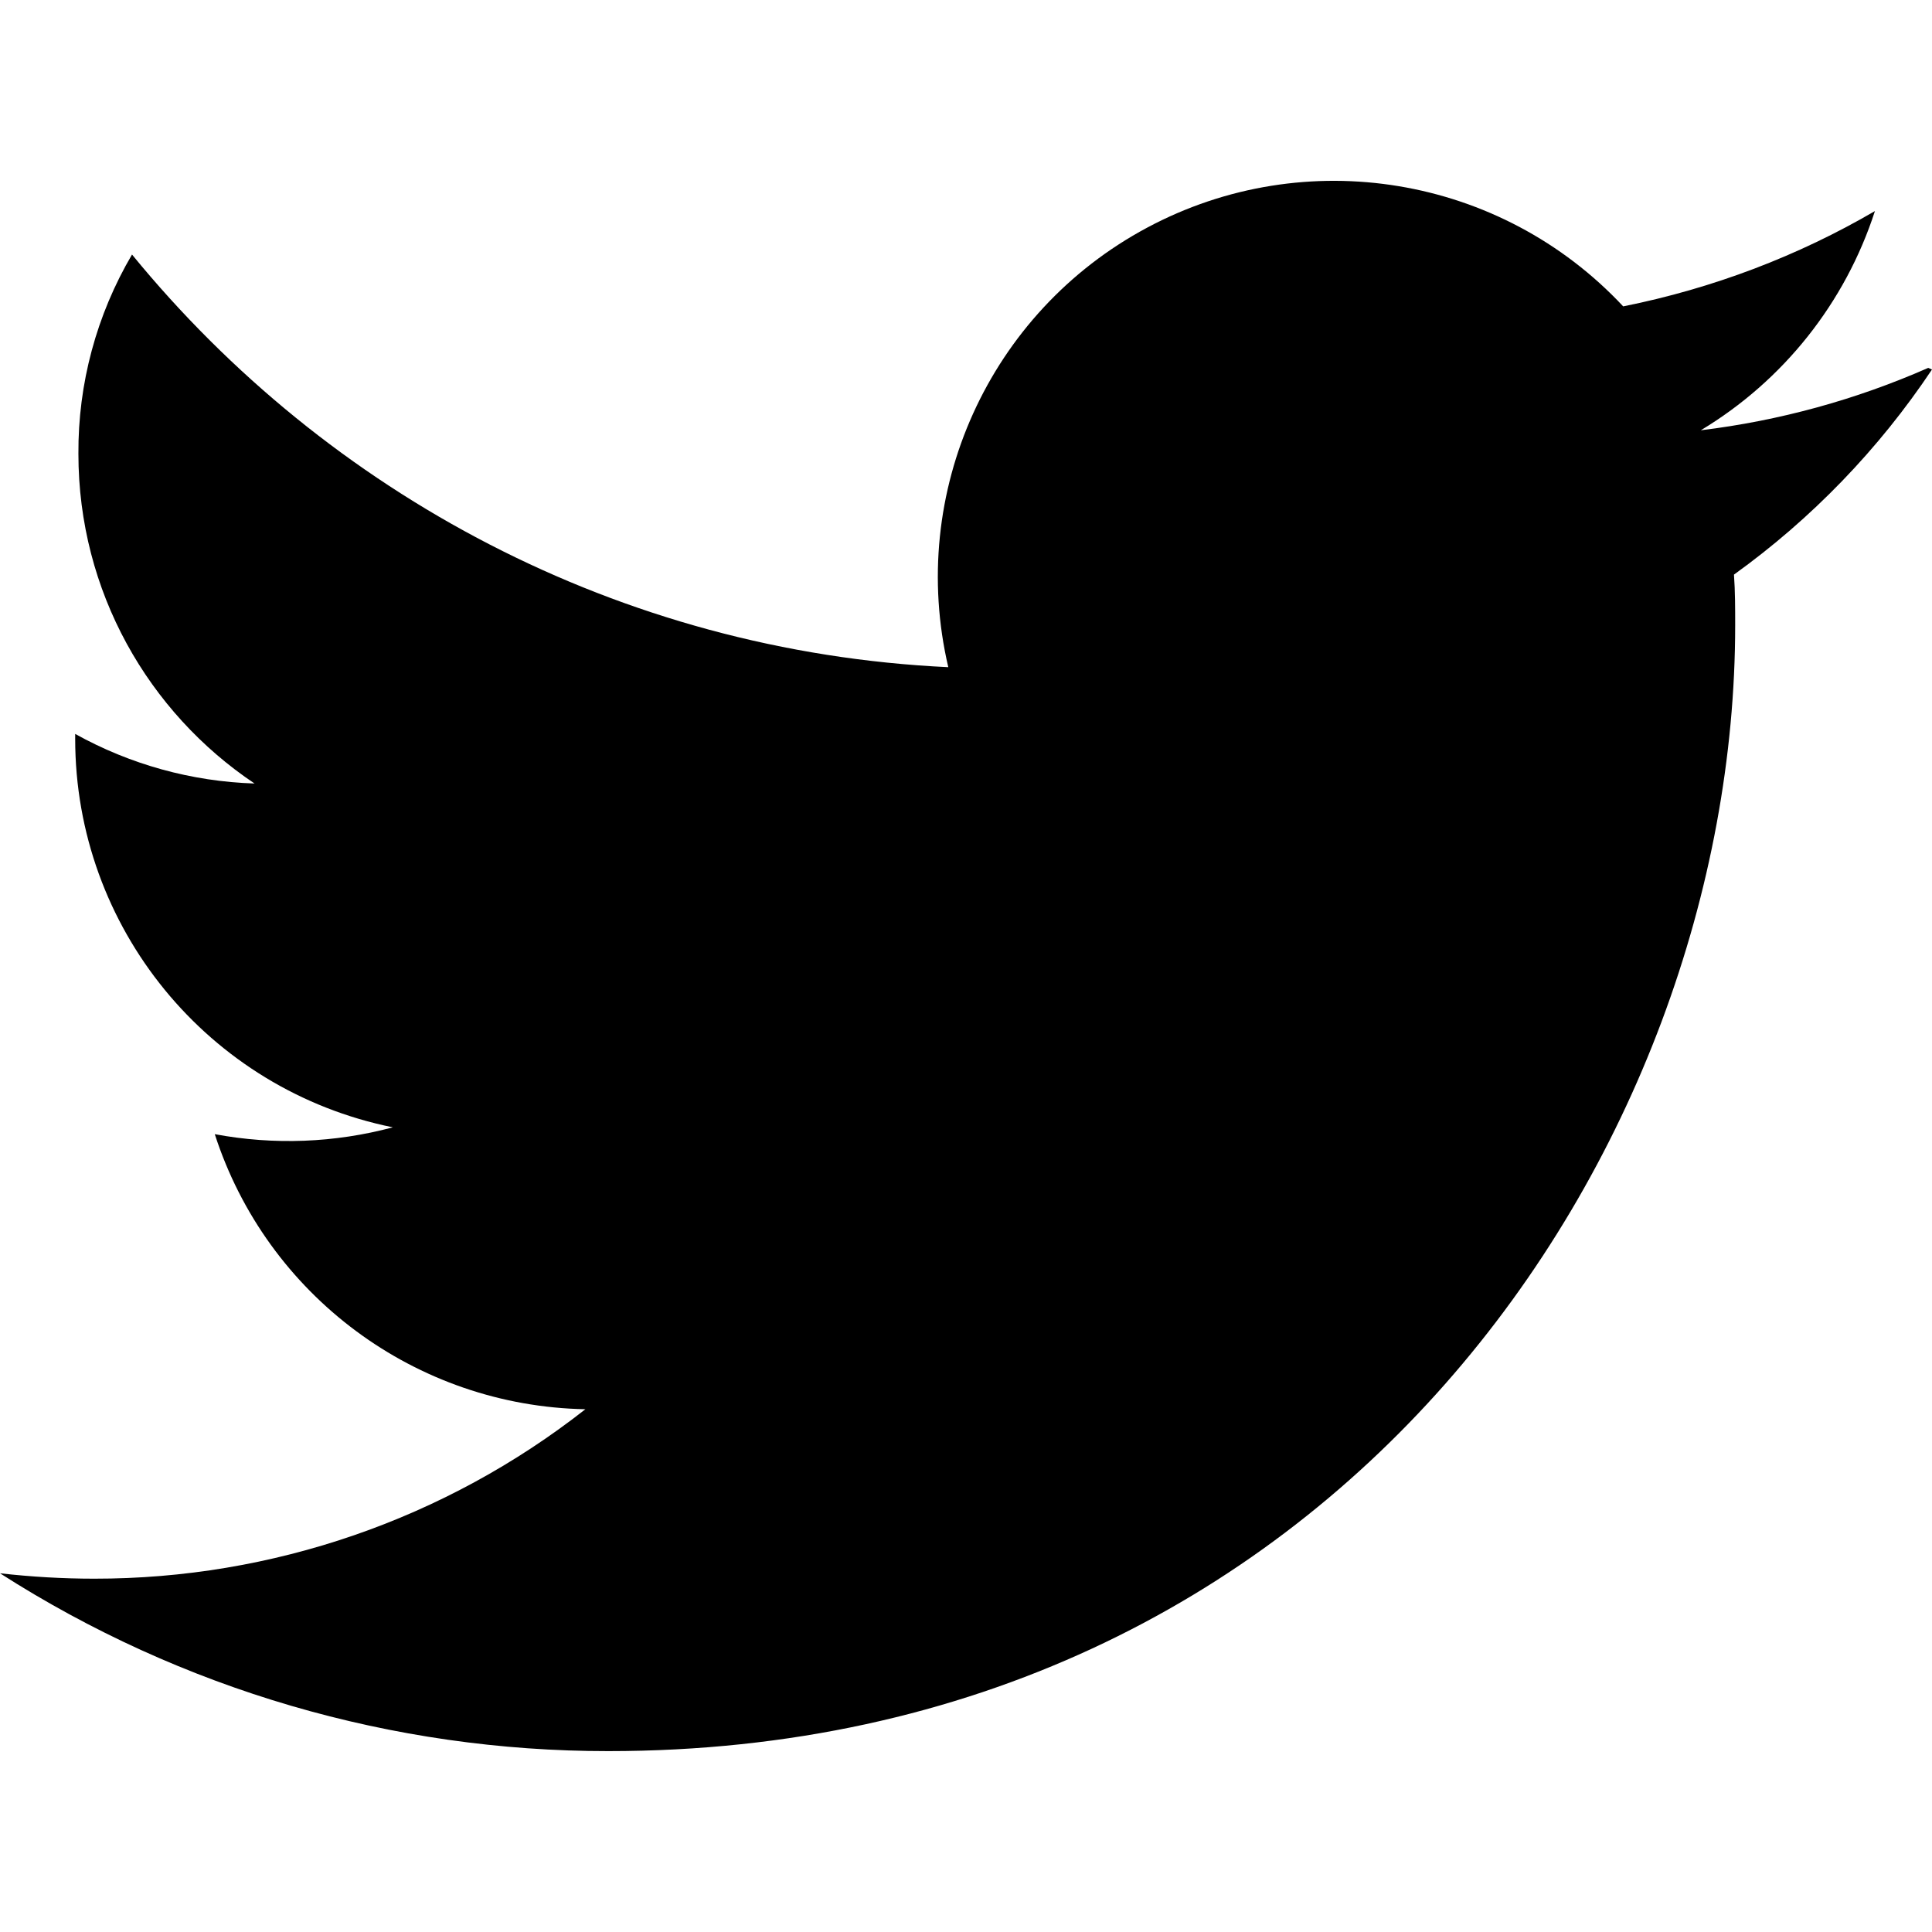
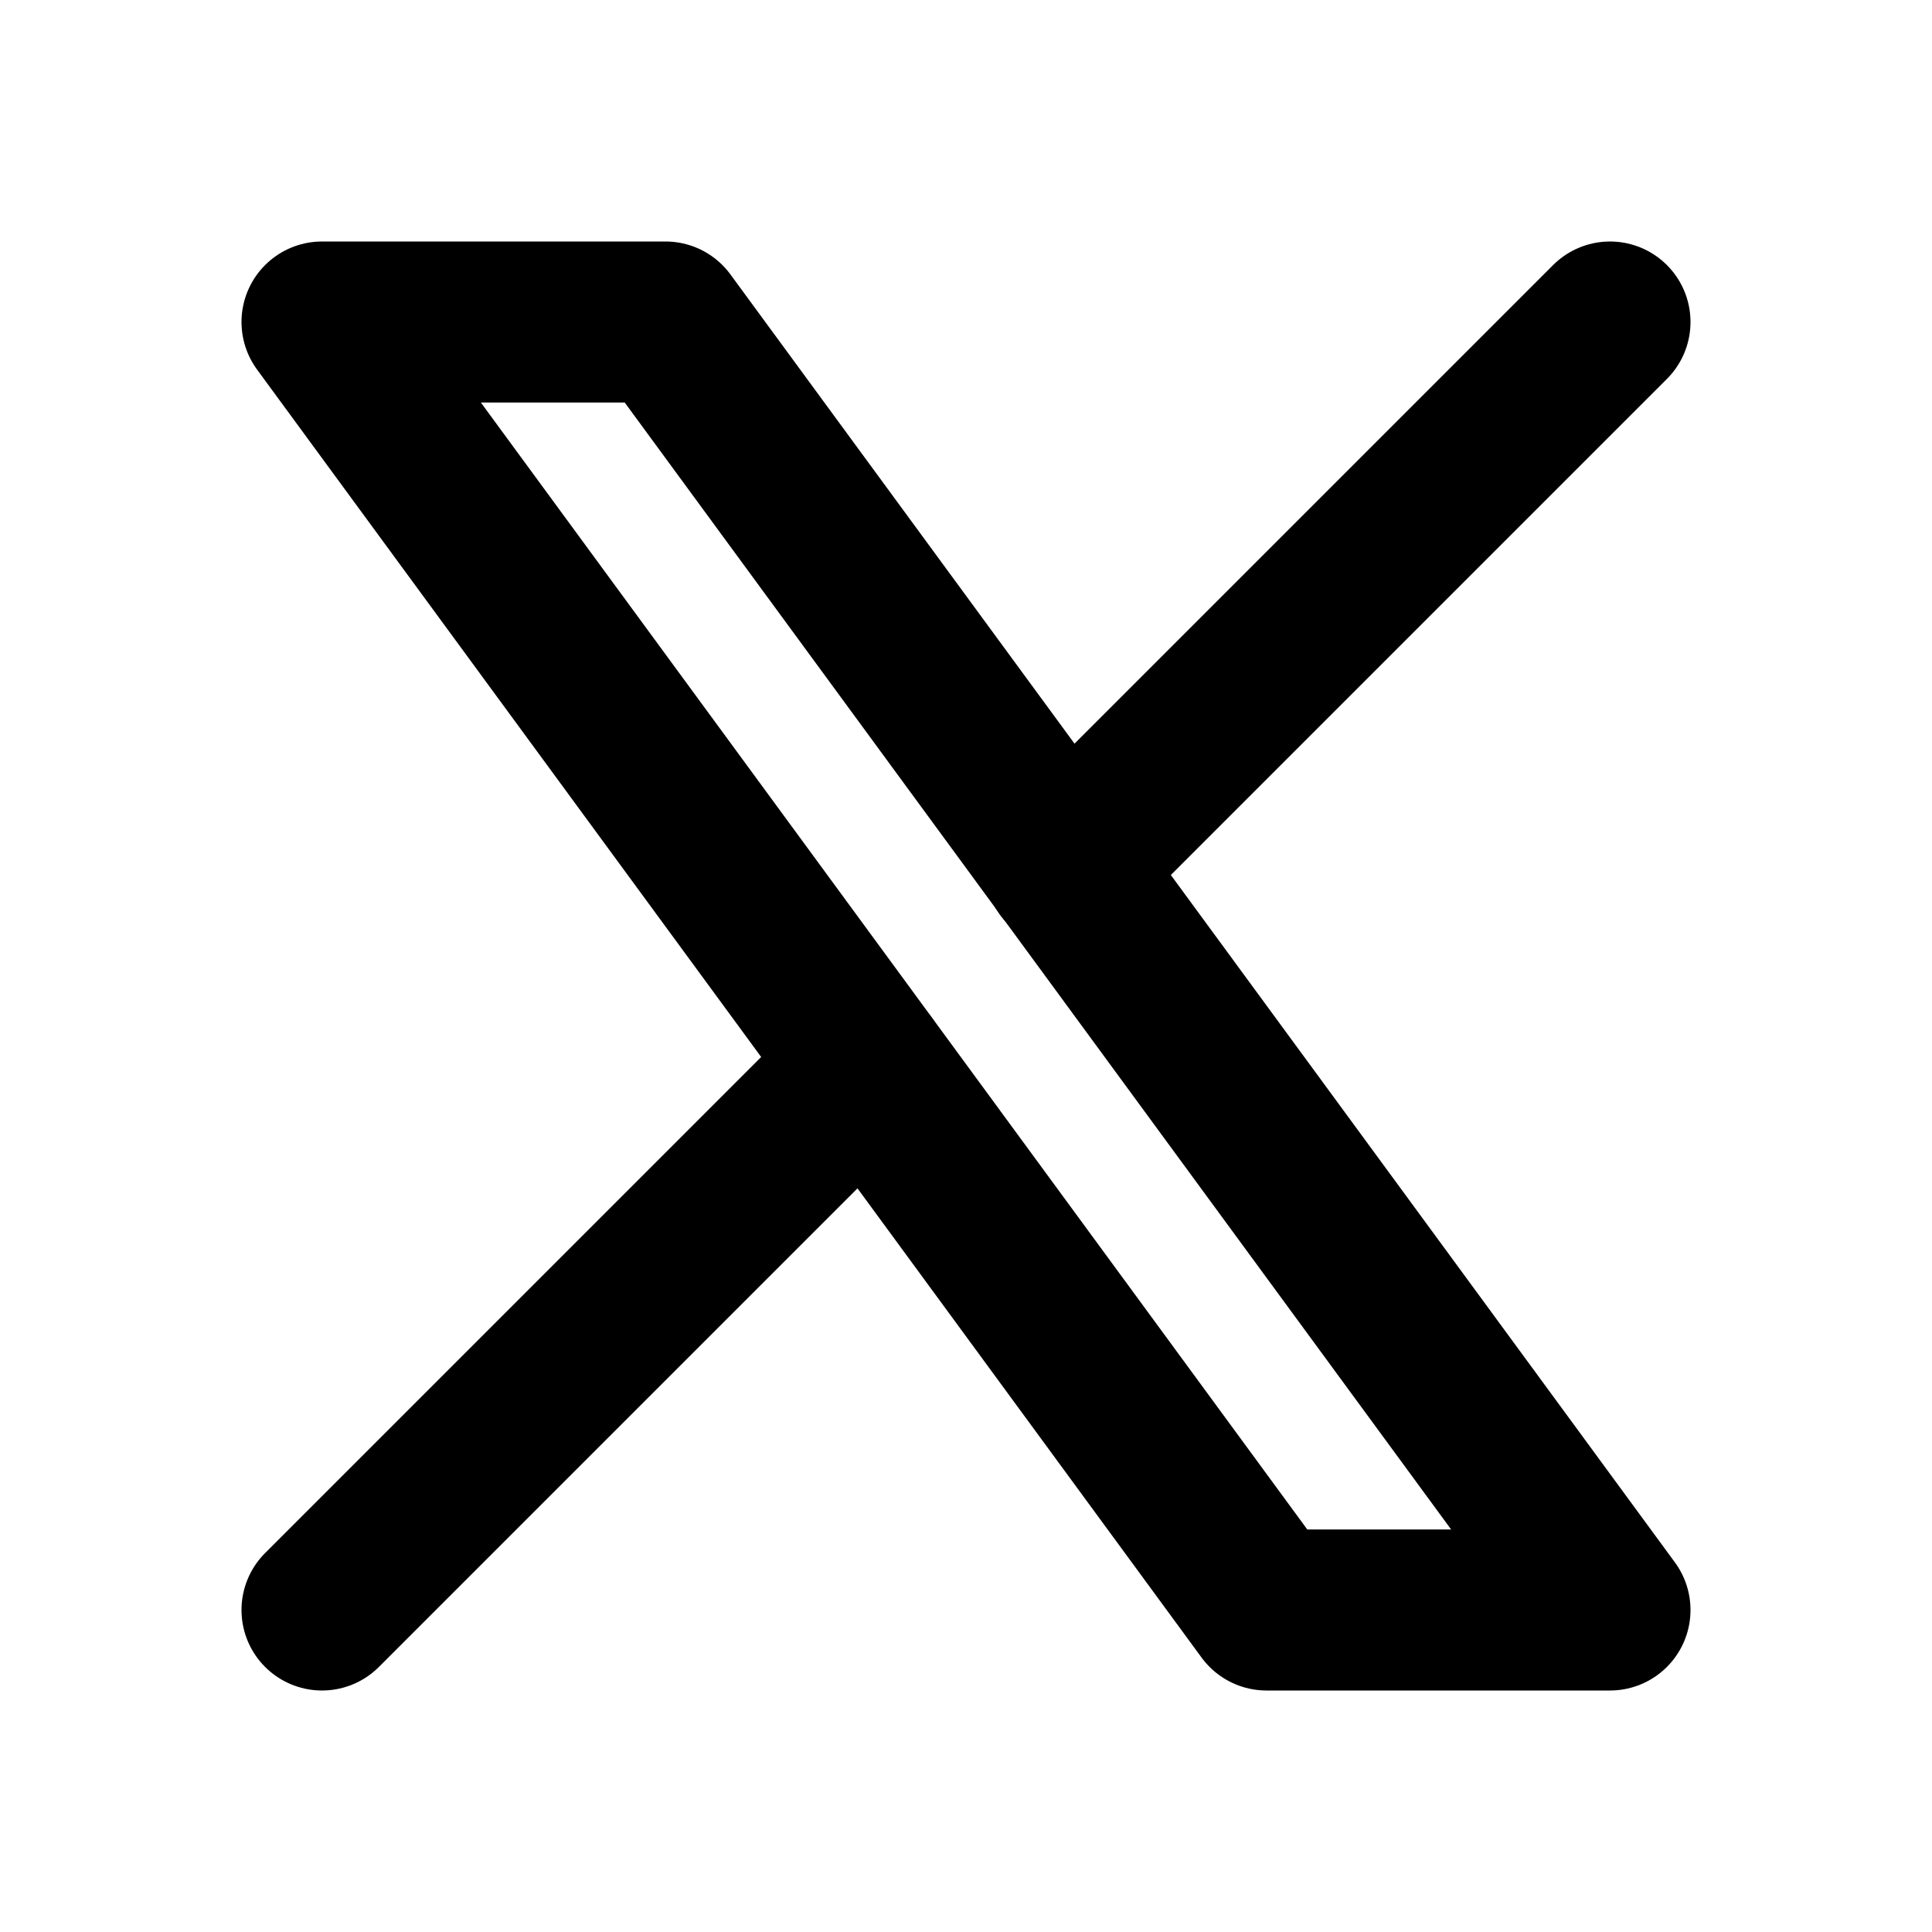
- <svg xmlns="http://www.w3.org/2000/svg" role="img" viewBox="0 0 24 24">
-   <path d="M23.953 4.57a10 10 0 01-2.825.775 4.958 4.958 0 002.163-2.723c-.951.555-2.005.959-3.127 1.184a4.92 4.92 0 00-8.384 4.482C7.69 8.095 4.067 6.13 1.64 3.162a4.822 4.822 0 00-.666 2.475c0 1.71.87 3.213 2.188 4.096a4.904 4.904 0 01-2.228-.616v.06a4.923 4.923 0 003.946 4.827 4.996 4.996 0 01-2.212.085 4.936 4.936 0 004.604 3.417 9.867 9.867 0 01-6.102 2.105c-.39 0-.779-.023-1.17-.067a13.995 13.995 0 007.557 2.209c9.053 0 13.998-7.496 13.998-13.985 0-.21 0-.42-.015-.63A9.935 9.935 0 0024 4.59z" />
+ <svg xmlns="http://www.w3.org/2000/svg" width="24" height="24" viewBox="0 0 24 24" fill="none" stroke="currentColor" stroke-width="2" stroke-linecap="round" stroke-linejoin="round">
+   <path d="M4 4l11.733 16h4.267l-11.733 -16l-4.267 0" />
+   <path d="M4 20l6.768 -6.768m2.46 -2.46l6.772 -6.772" />
</svg>
